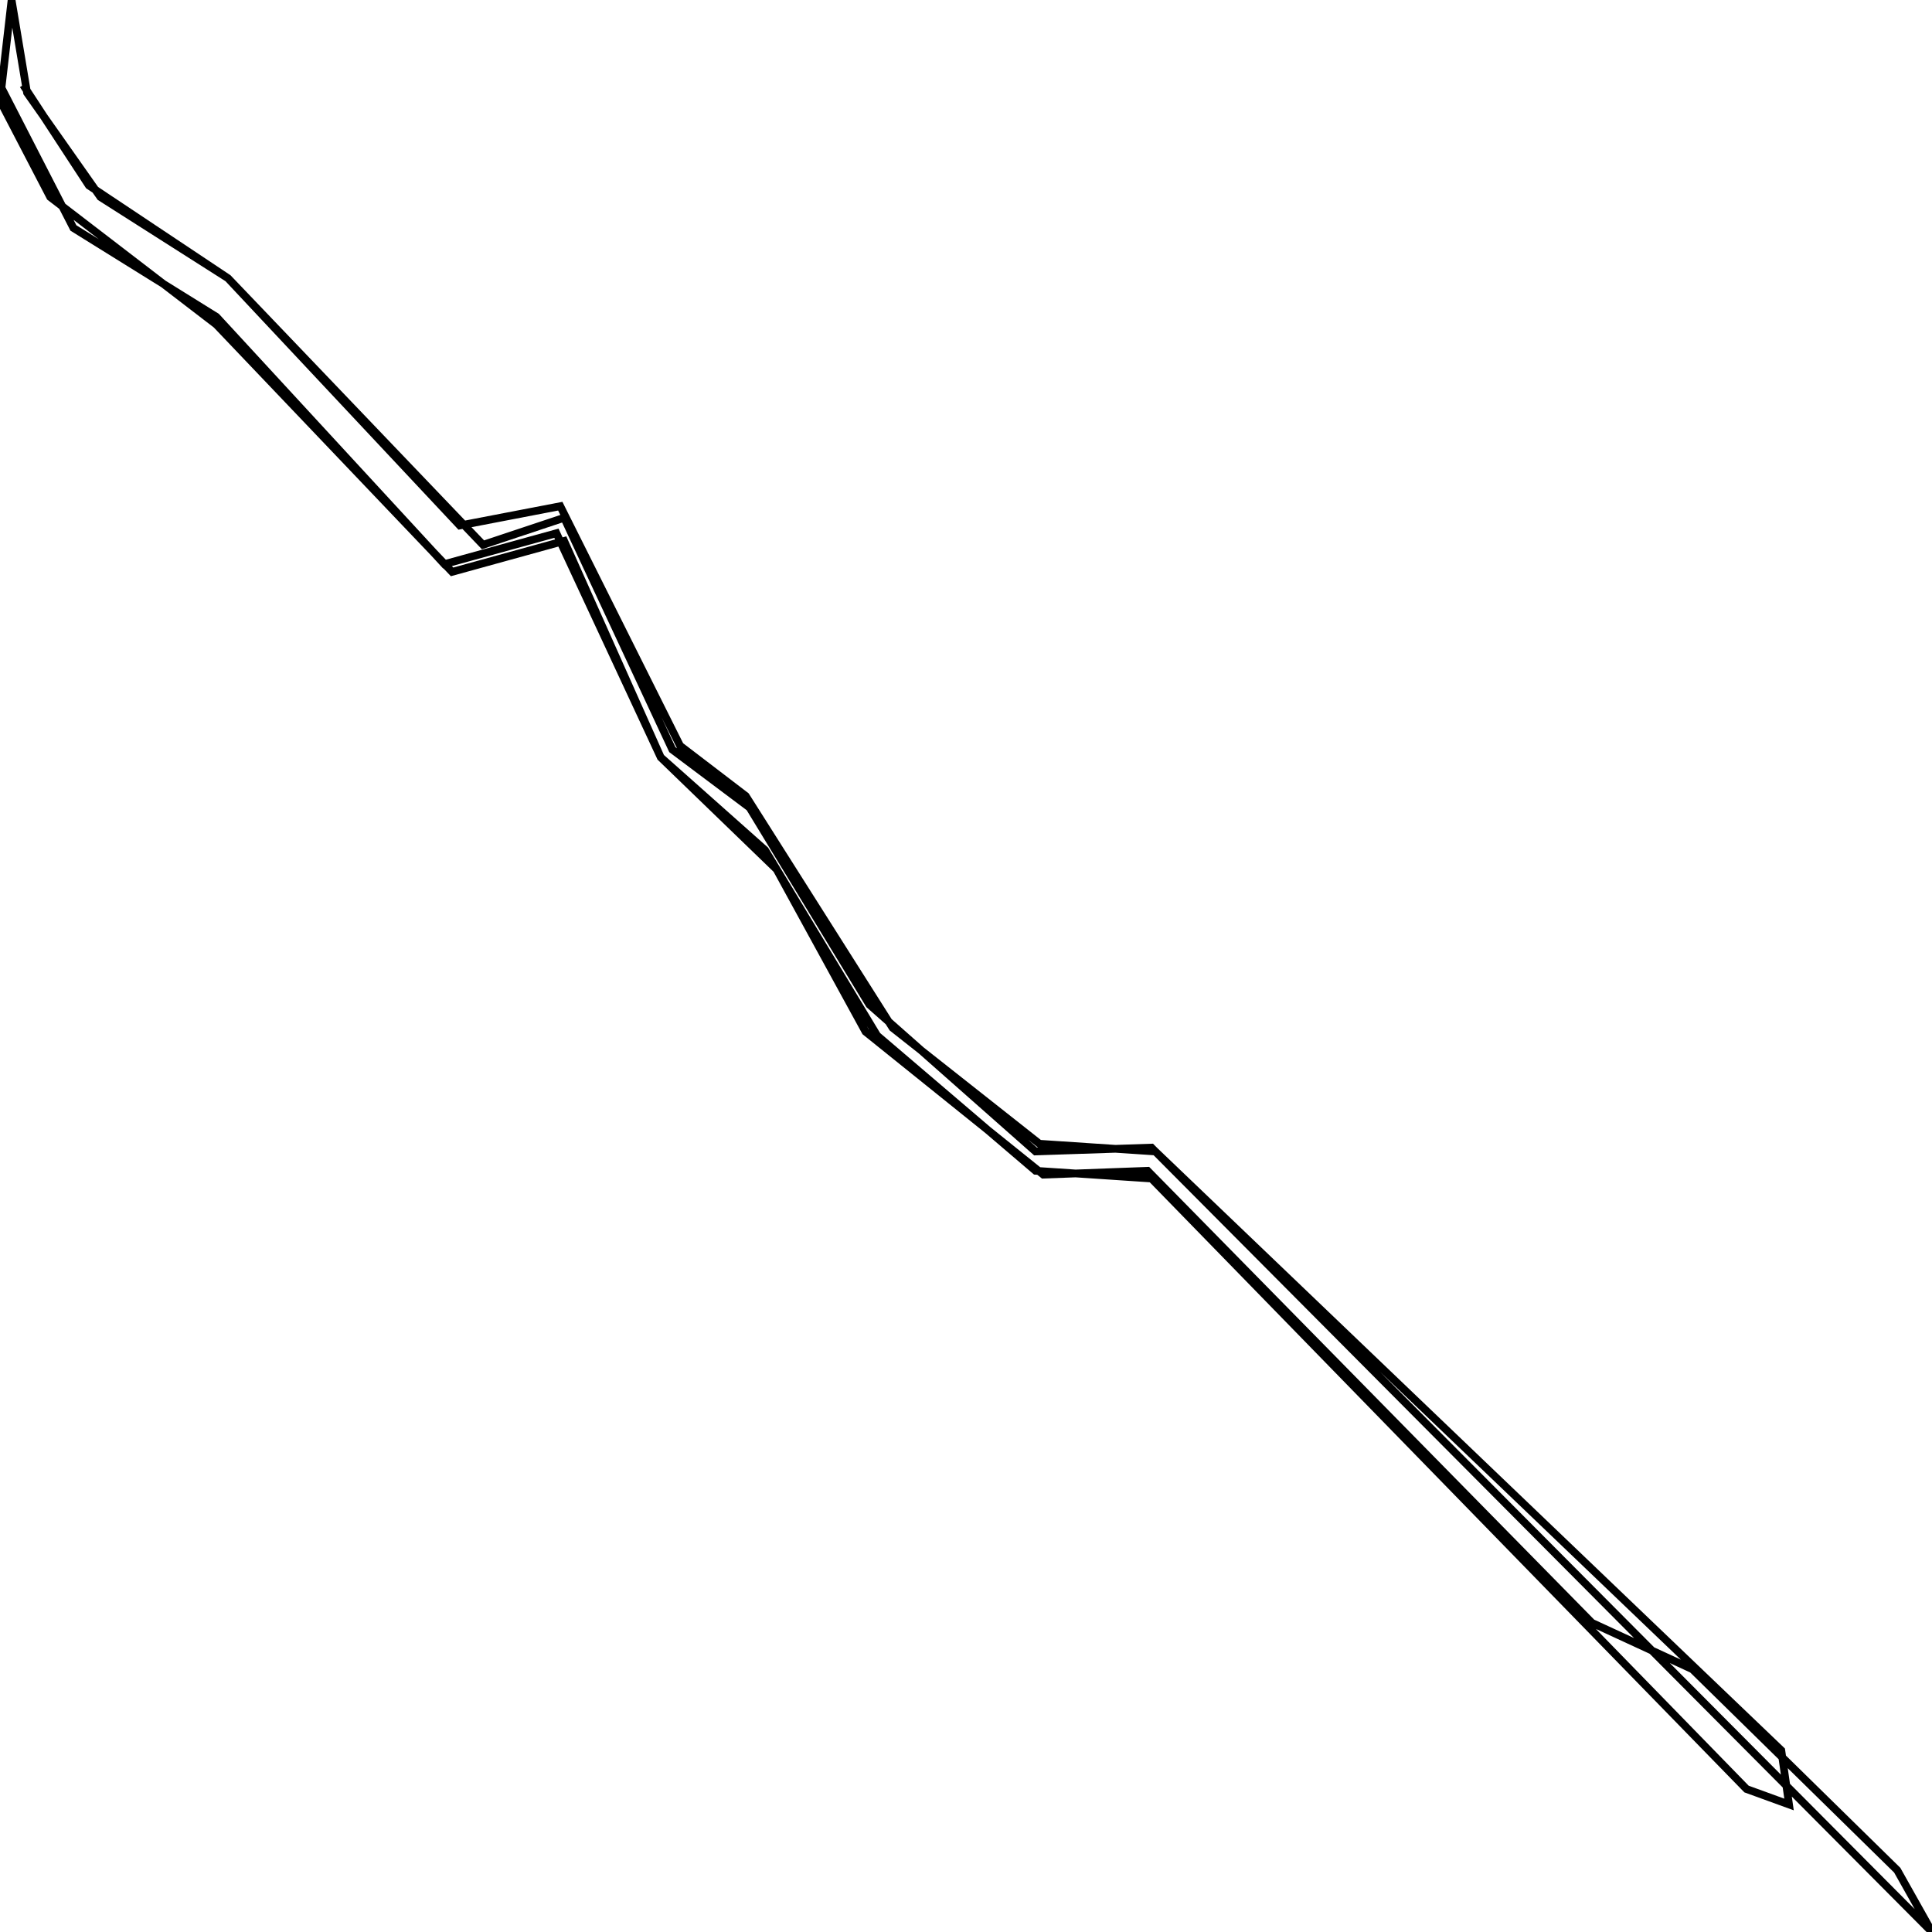
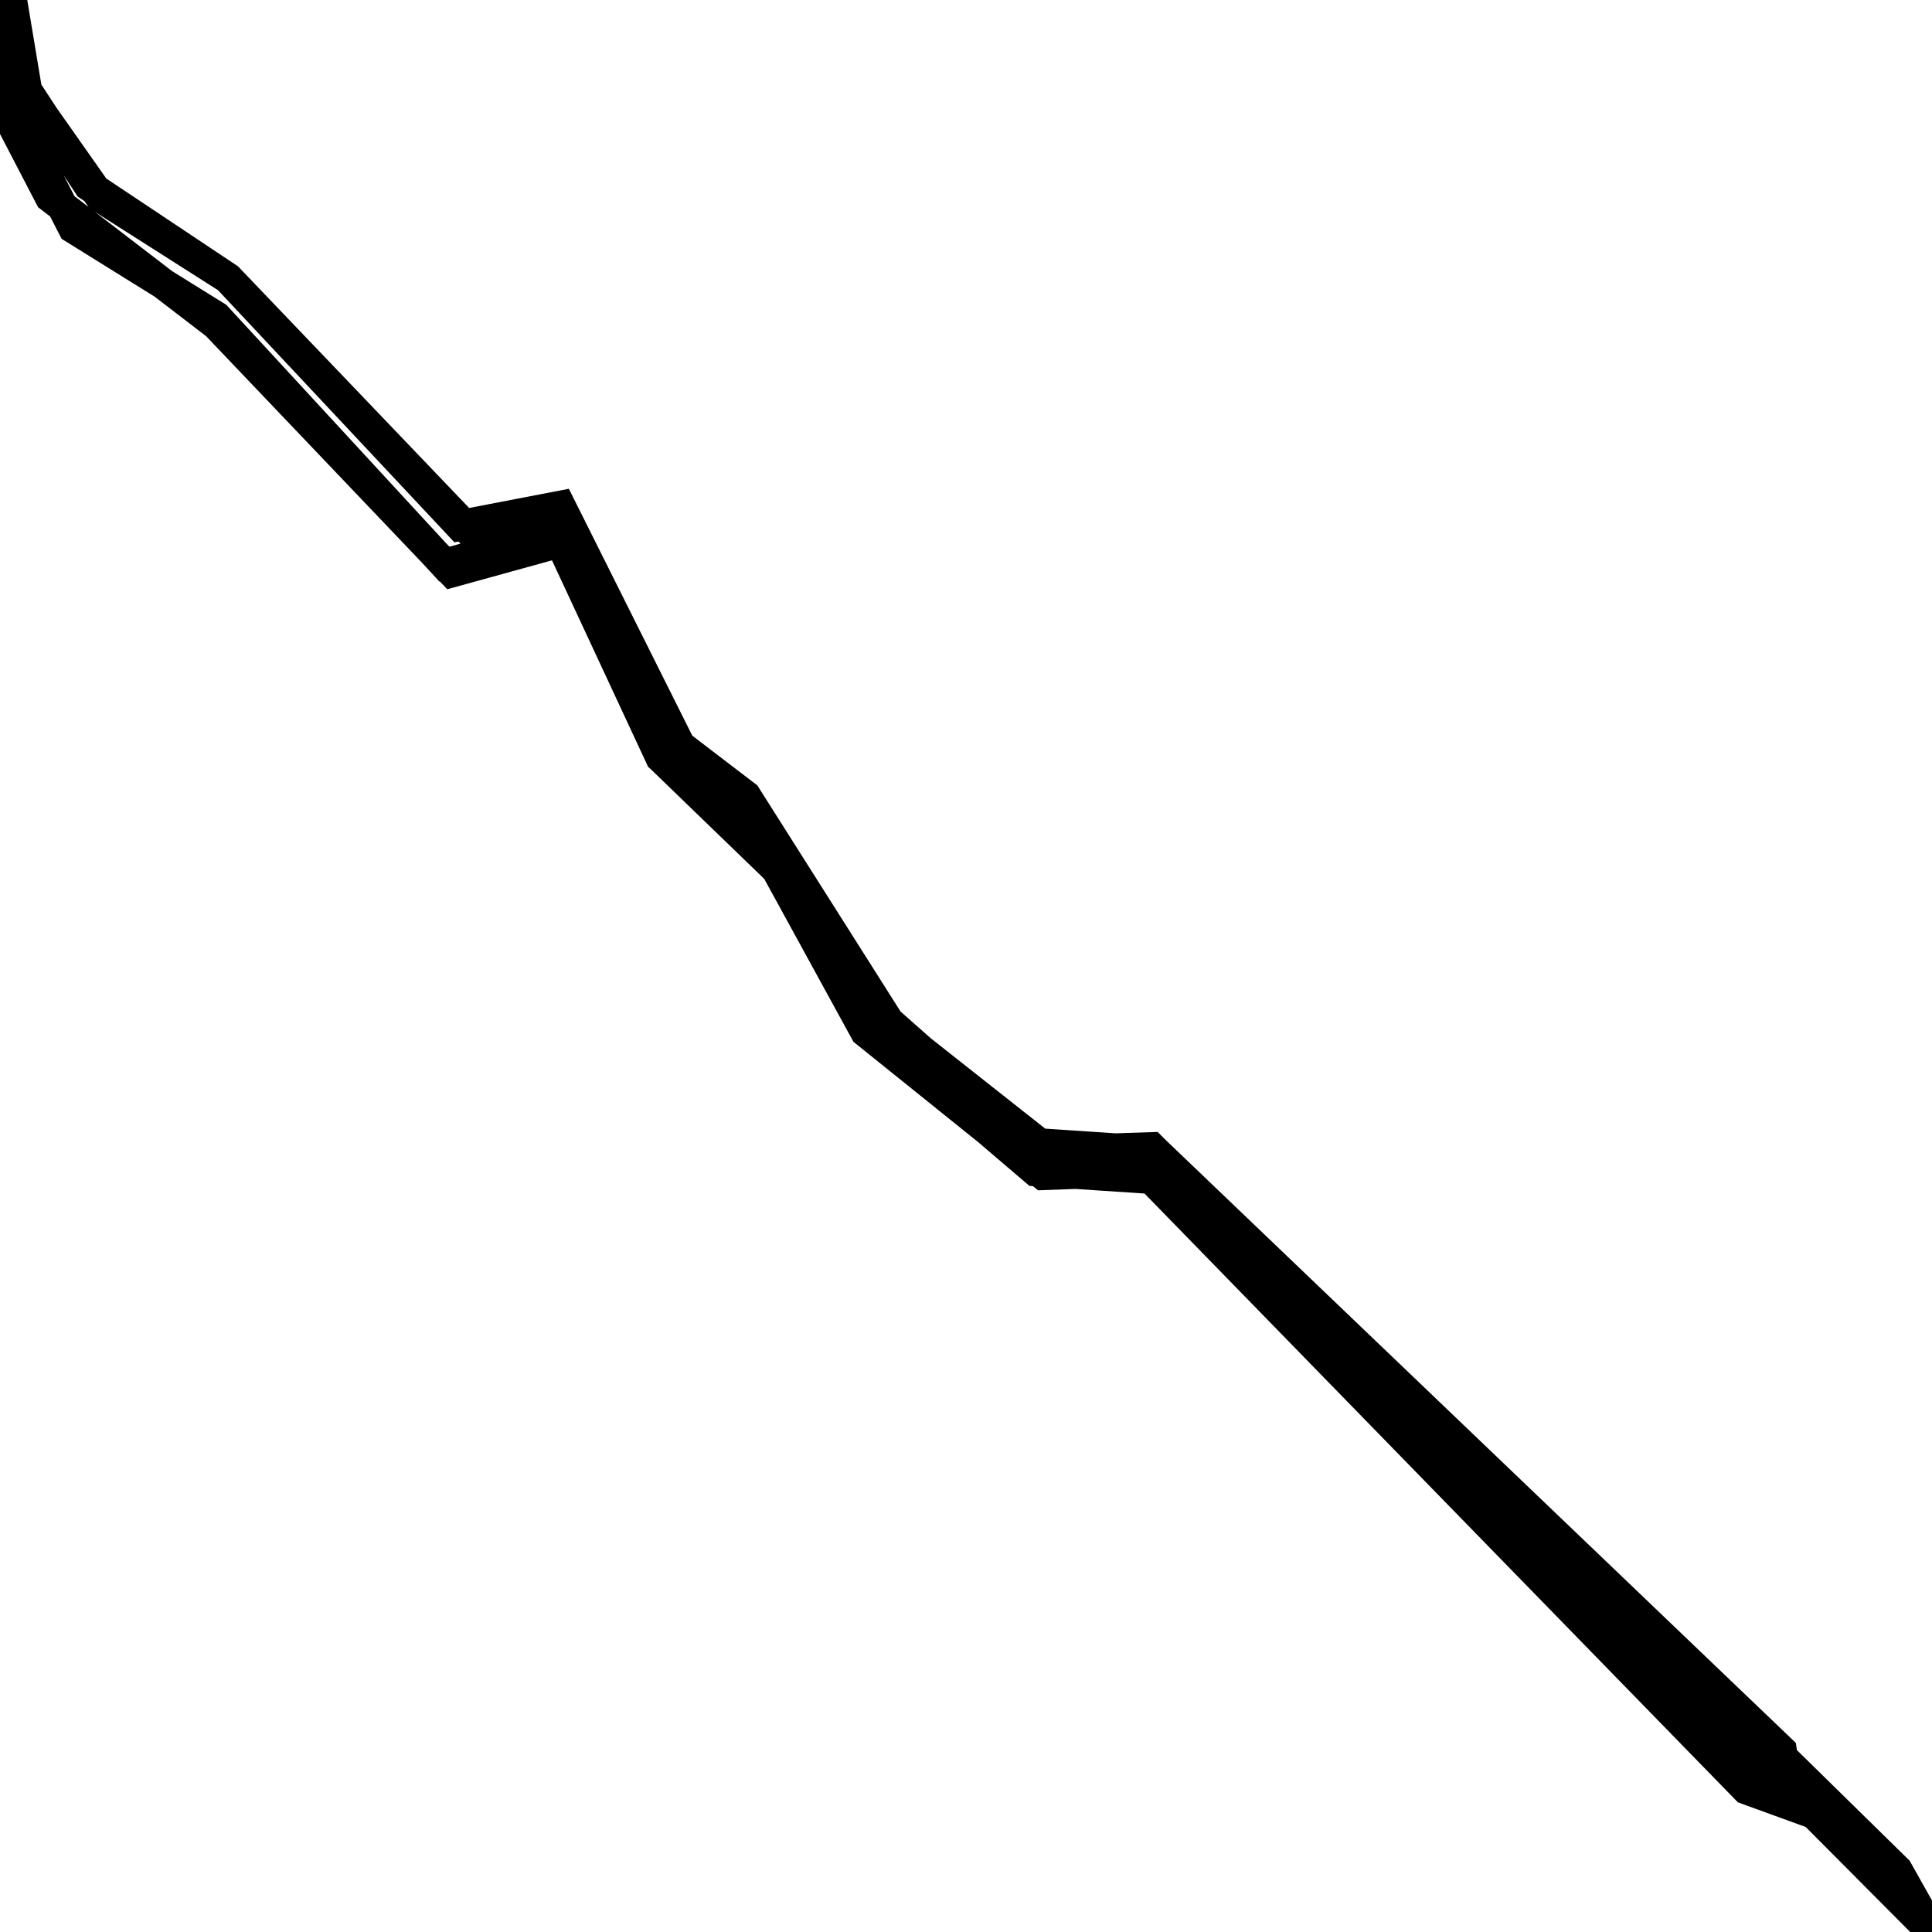
<svg xmlns="http://www.w3.org/2000/svg" viewBox="0 0 500 500">
-   <path d="M0,22l19,37l37,23l59,64l29,-8l27,58l30,29l23,42l46,37l27,-1l115,117l26,12l53,52l9,16l-202,-203l-30,1l-43,-38l-31,-51l-20,-15l-28,-60l-21,7l-66,-69l-33,-21l-19,-27l-4,-24l-3,26l13,25l43,33l61,64l29,-8l25,56l27,24l29,48l41,35l30,2l154,158l11,4l-2,-14l-162,-155l-30,-2l-38,-30l-38,-60l-17,-13l-31,-62l-26,5l-60,-64l-36,-24l-17,-26" fill="none" stroke="currentColor" stroke-width="2" />
+   <path d="M0,22l19,37l37,23l59,64l29,-8l27,58l30,29l23,42l46,37l27,-1l115,117l26,12l53,52l9,16l-202,-203l-30,1l-43,-38l-31,-51l-20,-15l-28,-60l-21,7l-66,-69l-33,-21l-19,-27l-4,-24l-3,26l13,25l43,33l61,64l29,-8l25,56l27,24l29,48l41,35l30,2l154,158l11,4l-2,-14l-162,-155l-30,-2l-38,-30l-38,-60l-17,-13l-31,-62l-26,5l-60,-64l-36,-24l-17,-26" fill="none" stroke="currentColor" stroke-width="8" />
</svg>
